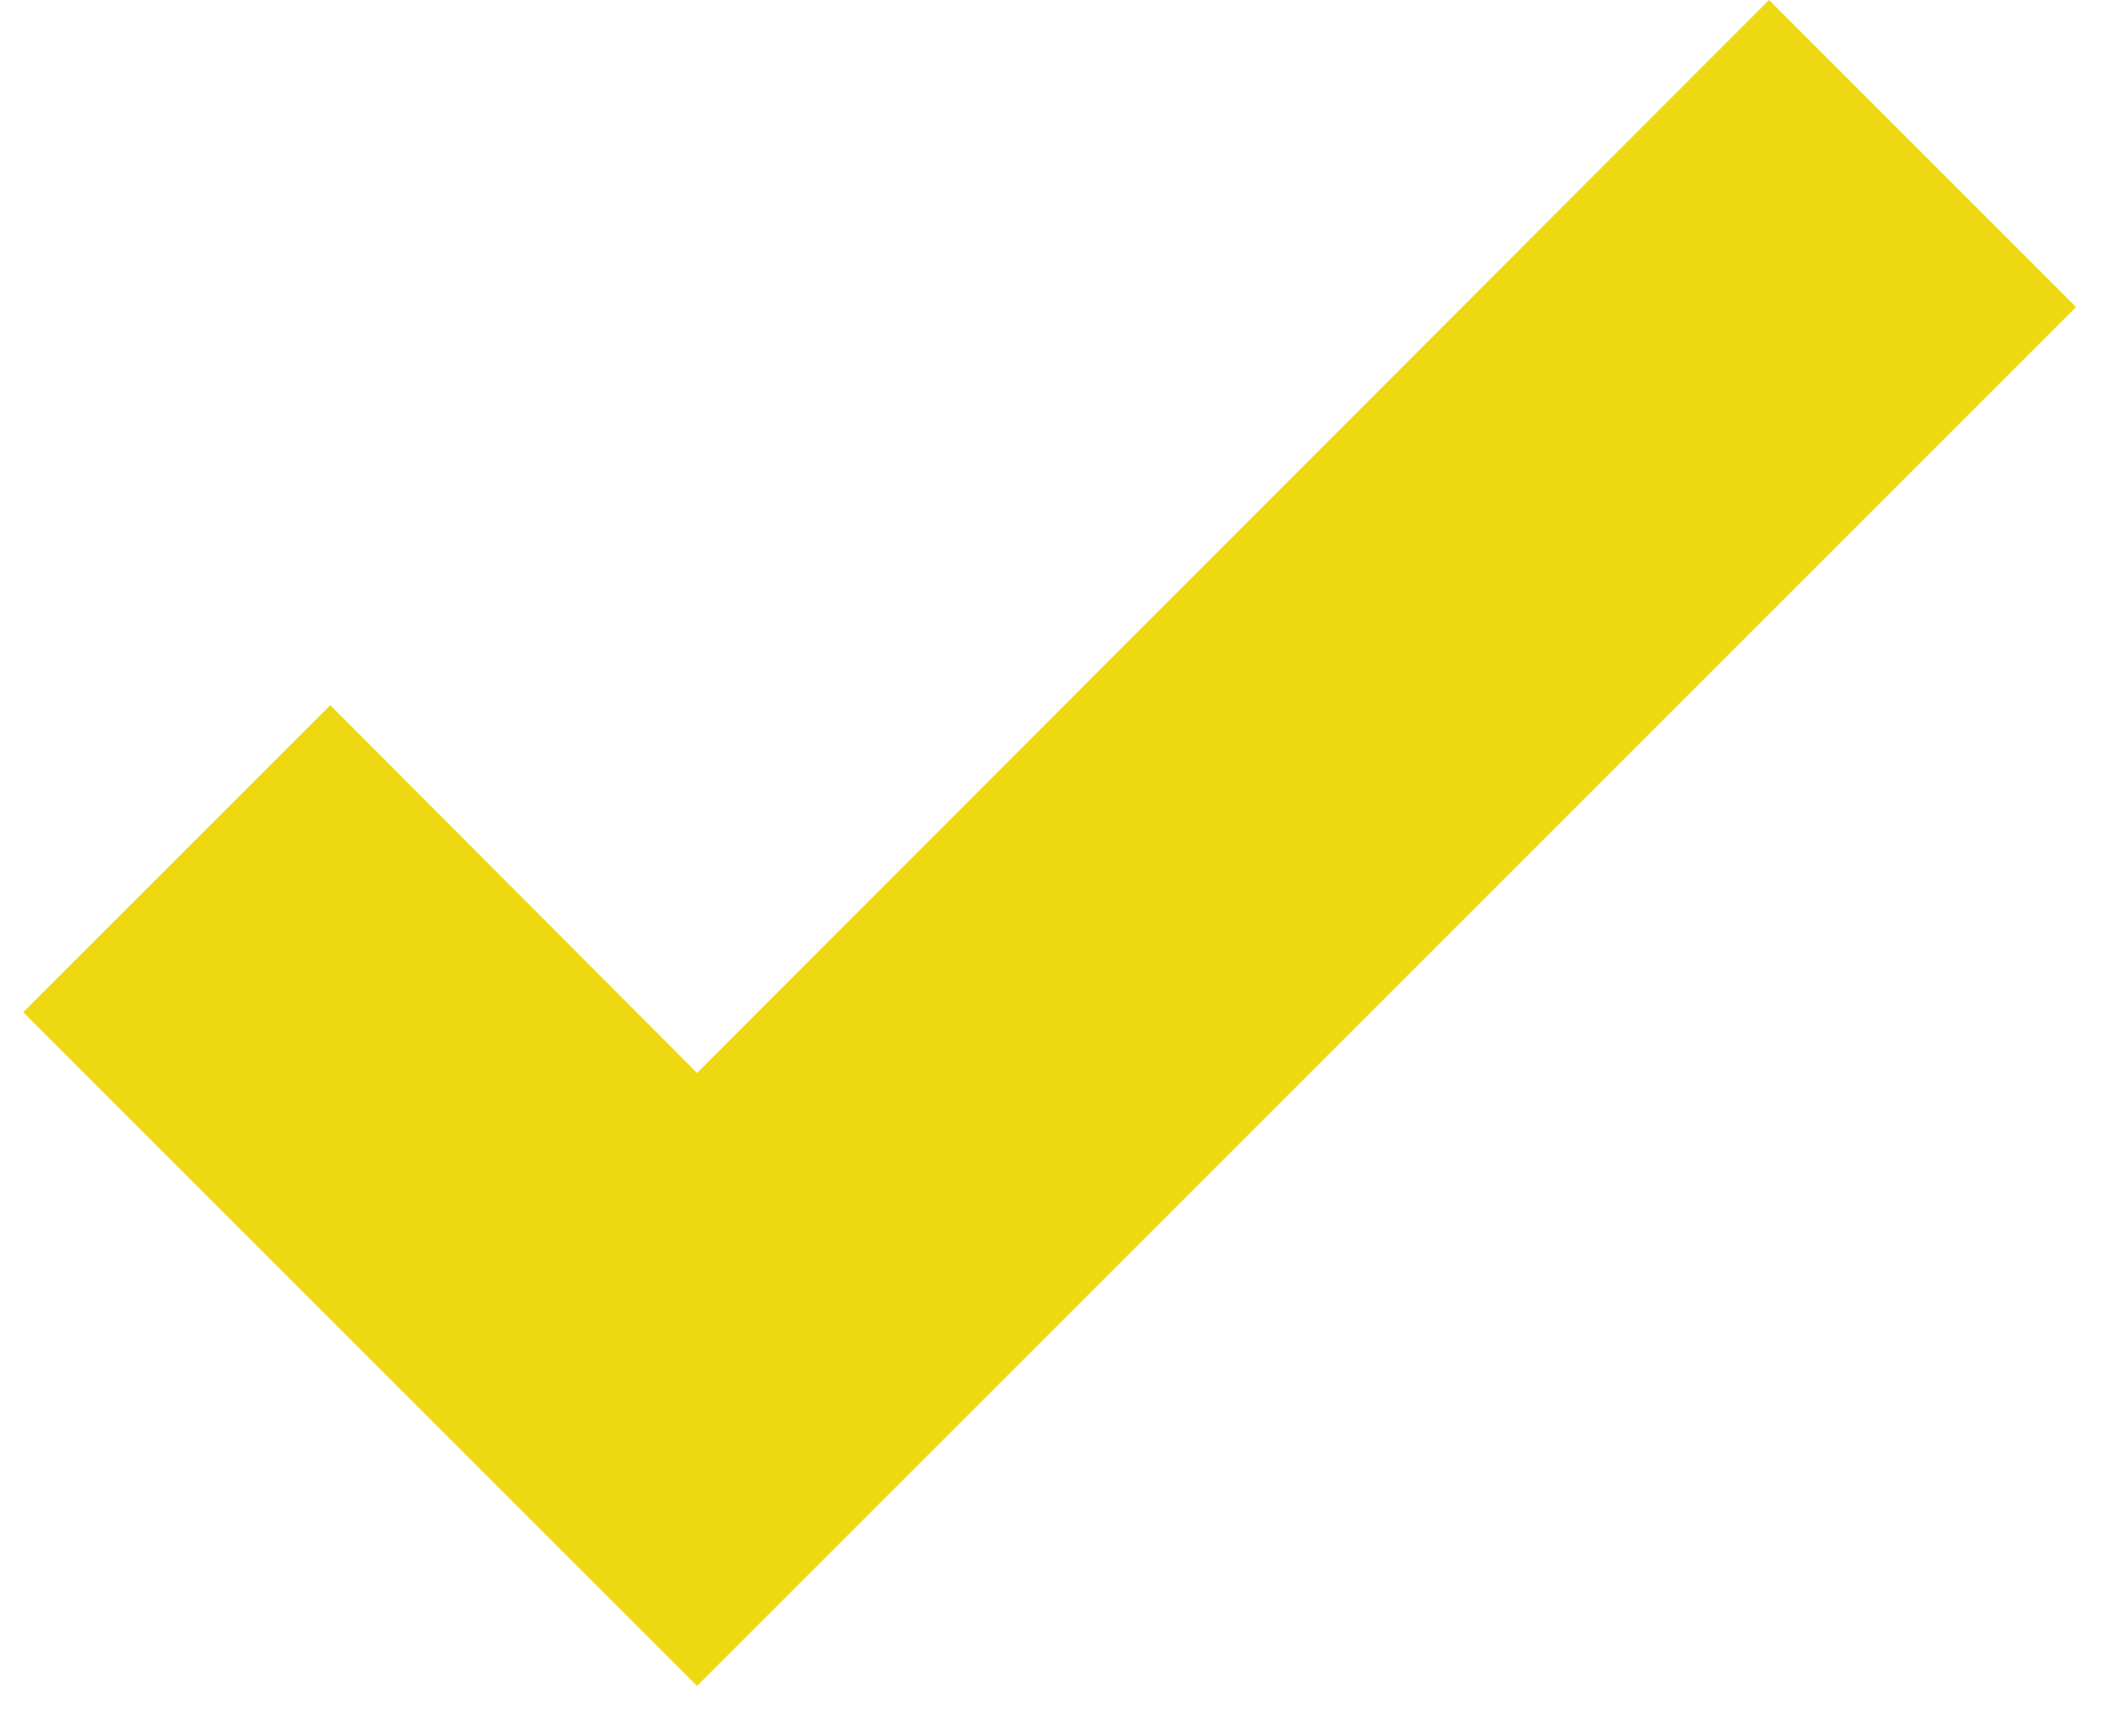
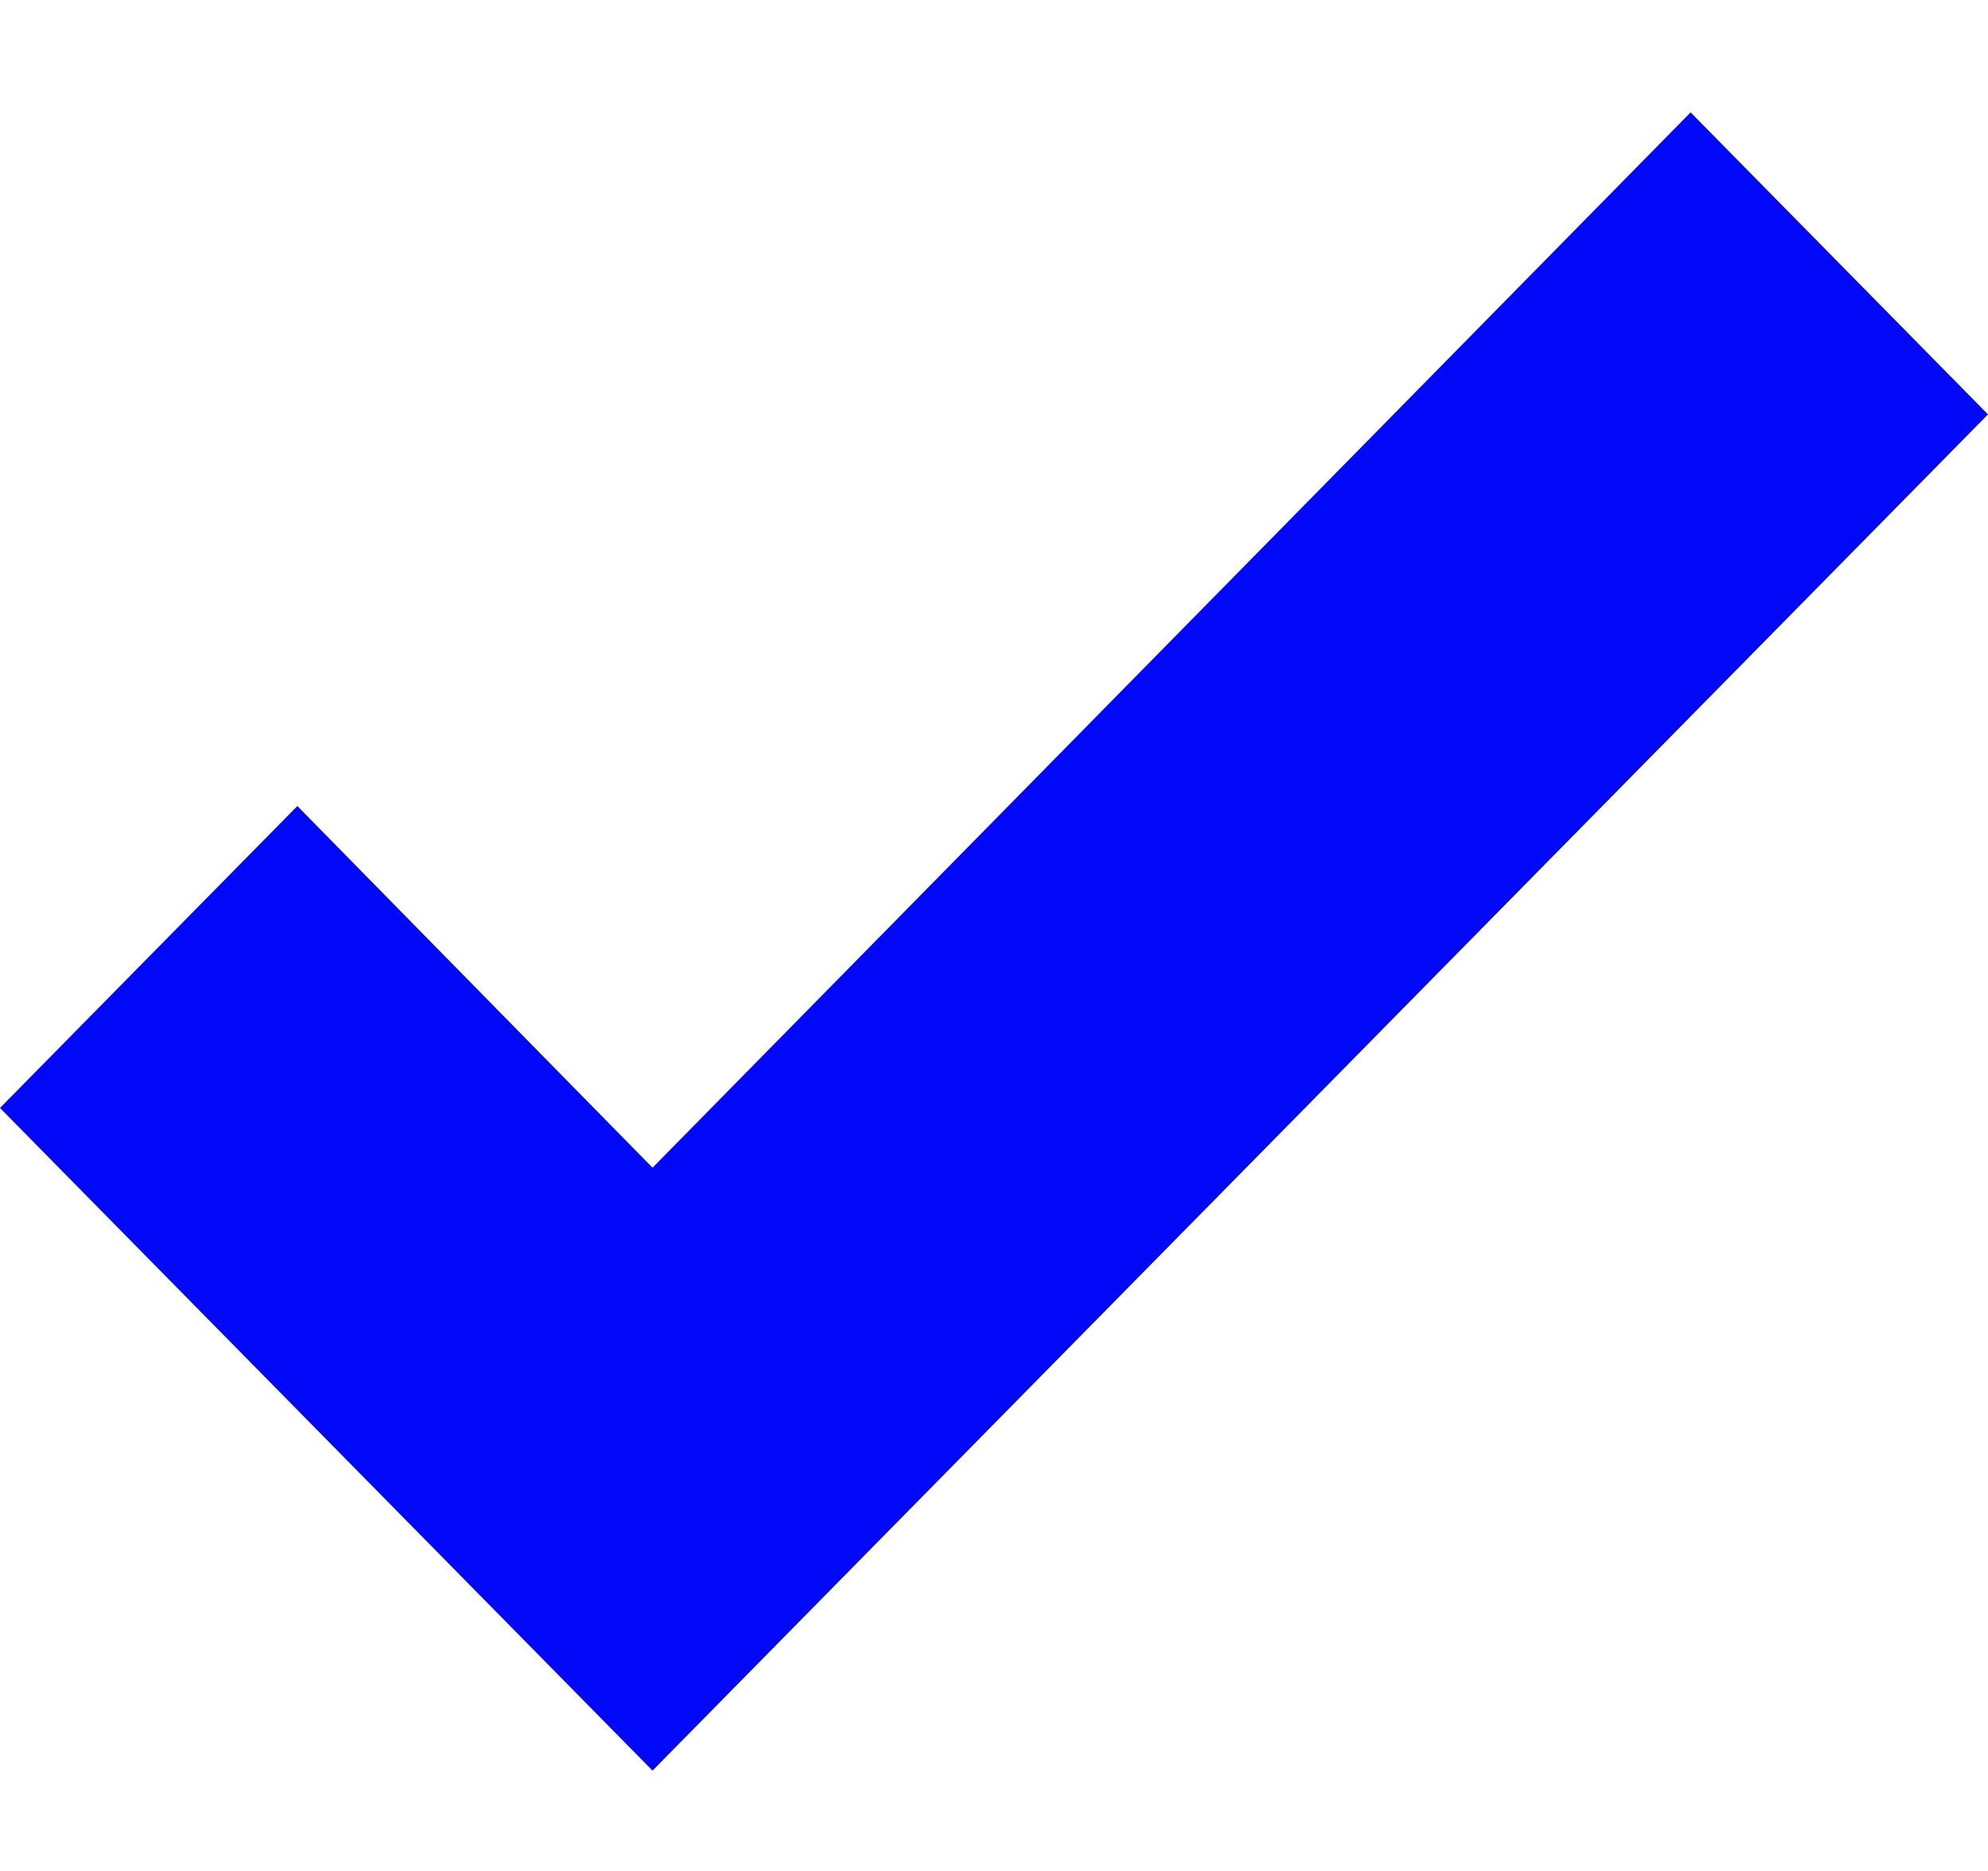
- <svg xmlns="http://www.w3.org/2000/svg" width="17" height="14" viewBox="0 0 19 16" fill="none">
-   <path d="M6.21 15.54L0 9.33L2.83 6.5L6.21 9.89L16.09 0L18.92 2.83L6.21 15.54Z" fill="#EED812" />
+ <svg xmlns="http://www.w3.org/2000/svg" width="17" height="16" viewBox="0 0 17 16" fill="none">
+   <path d="M5.58 15.142L0 9.475L2.543 6.893L5.58 9.986L14.457 0.961L17 3.544L5.58 15.142Z" fill="#0108F8" />
</svg>
